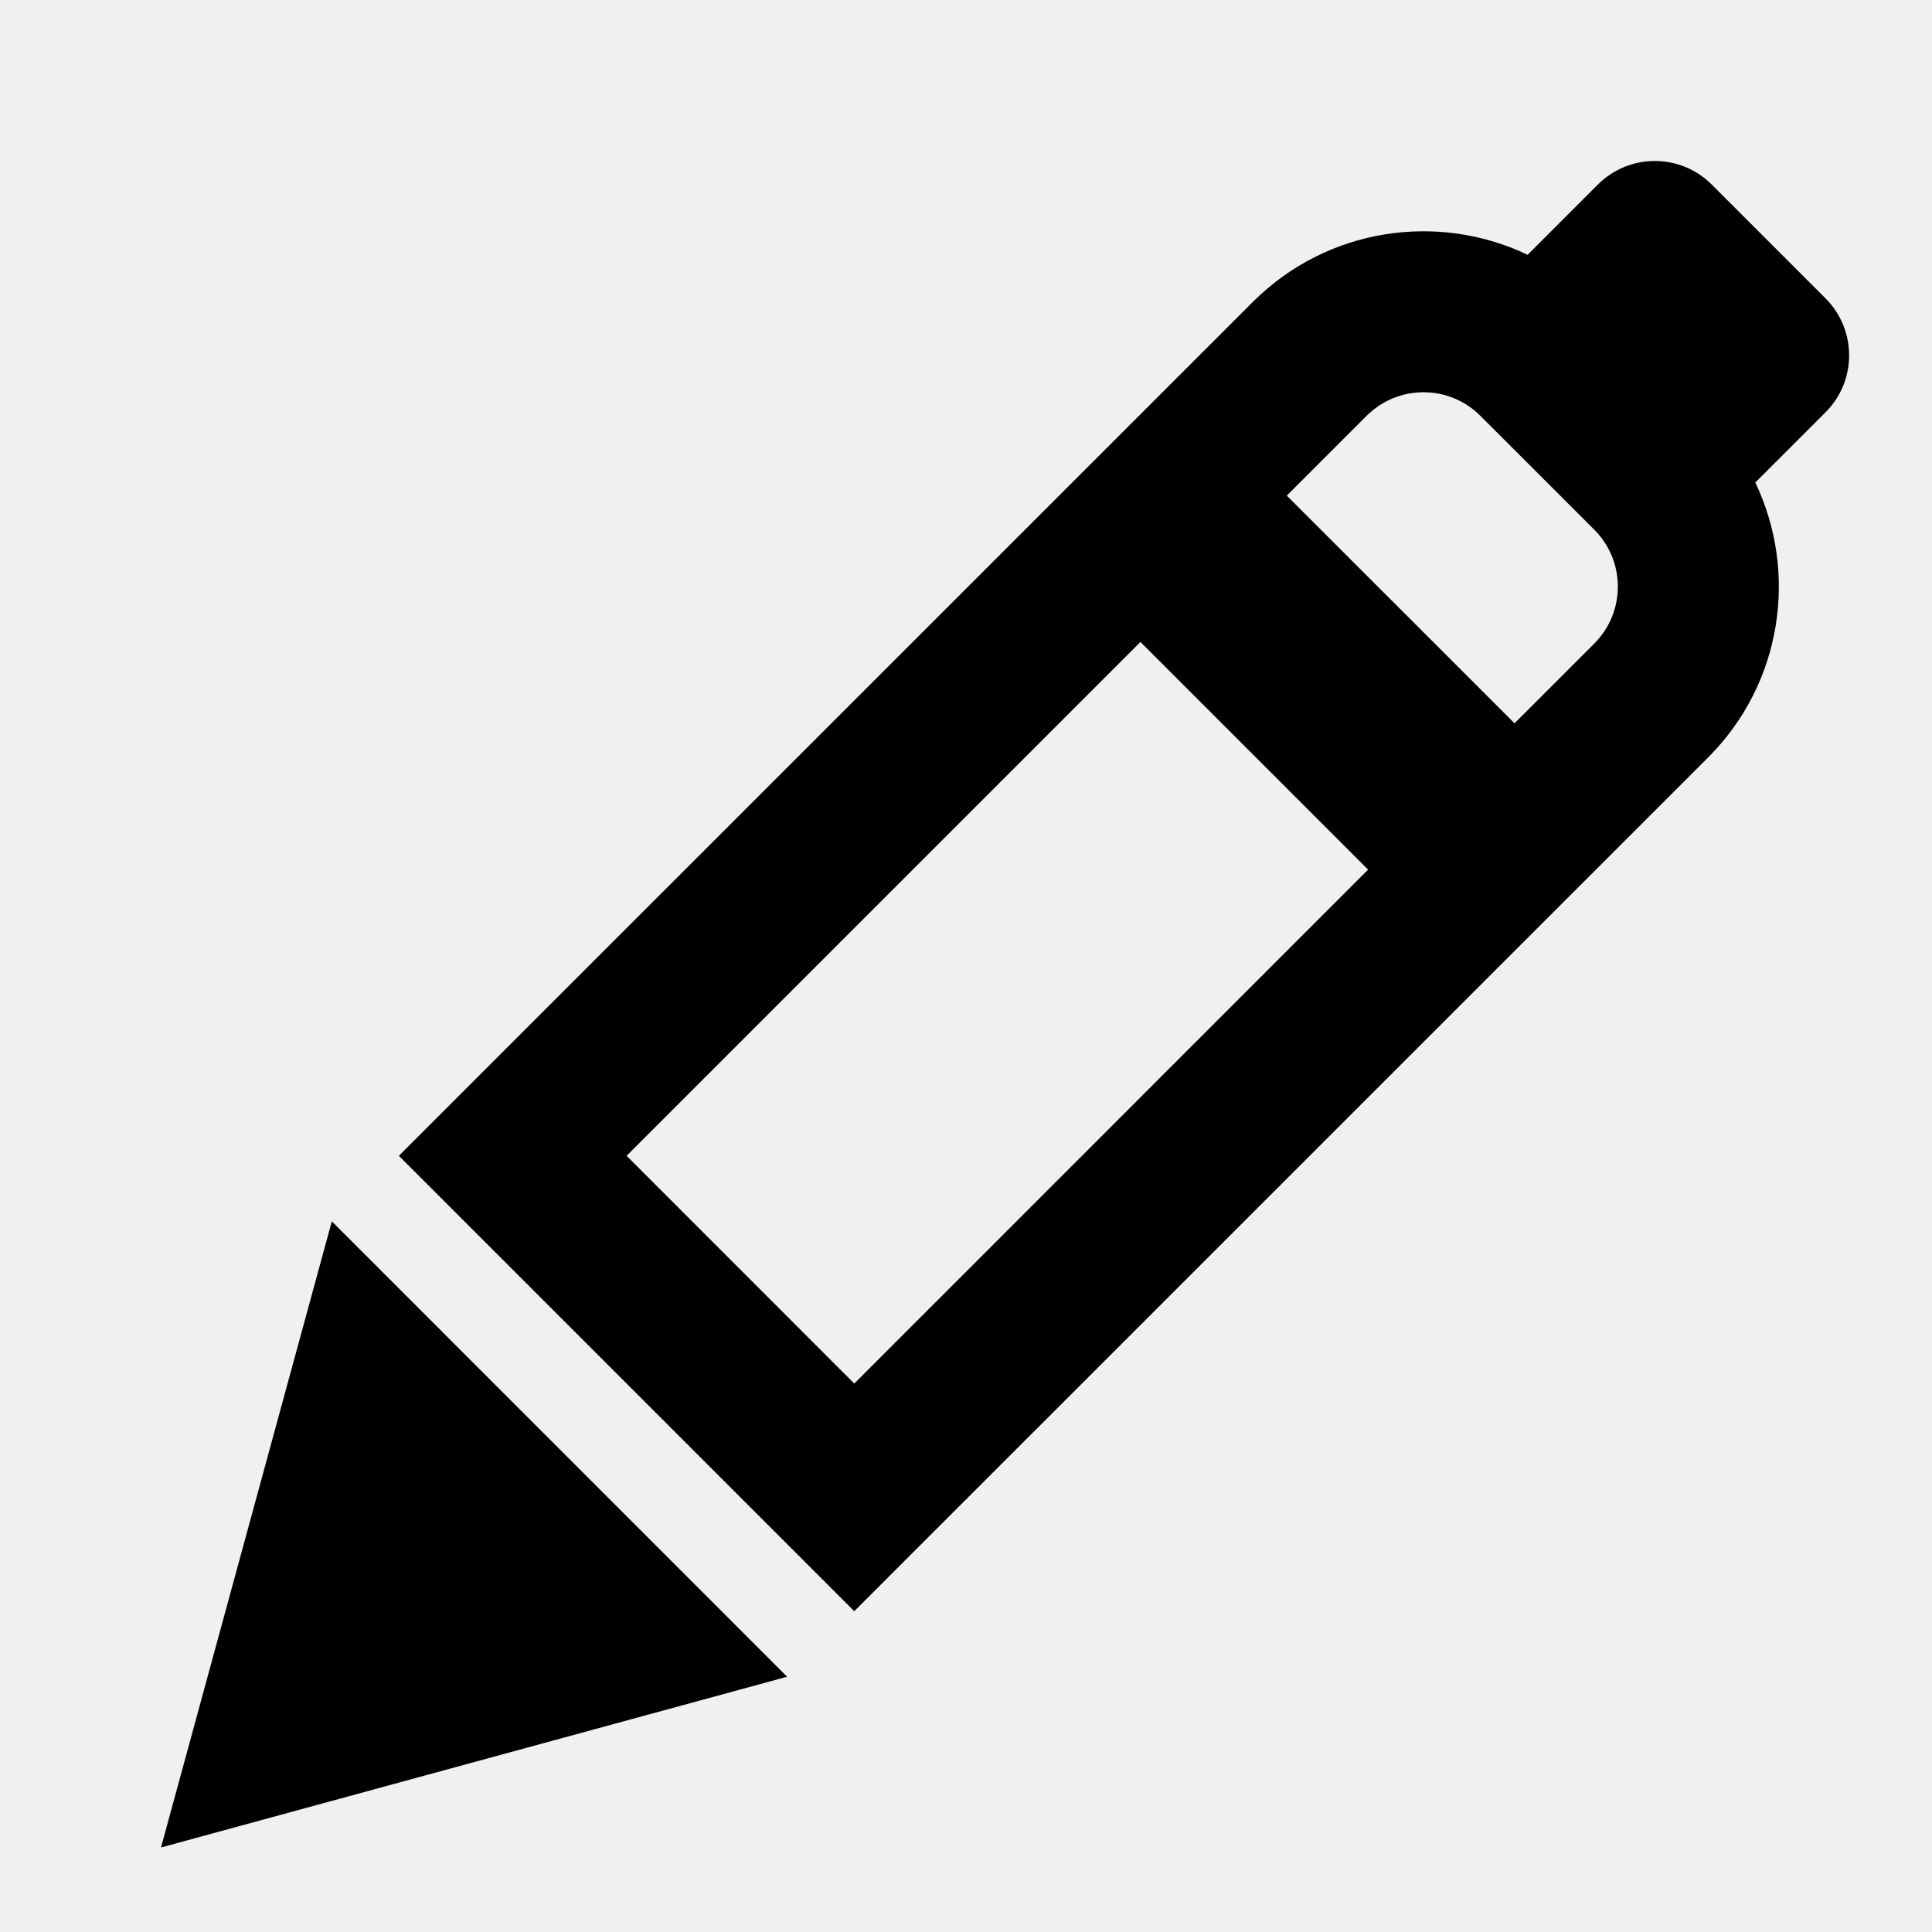
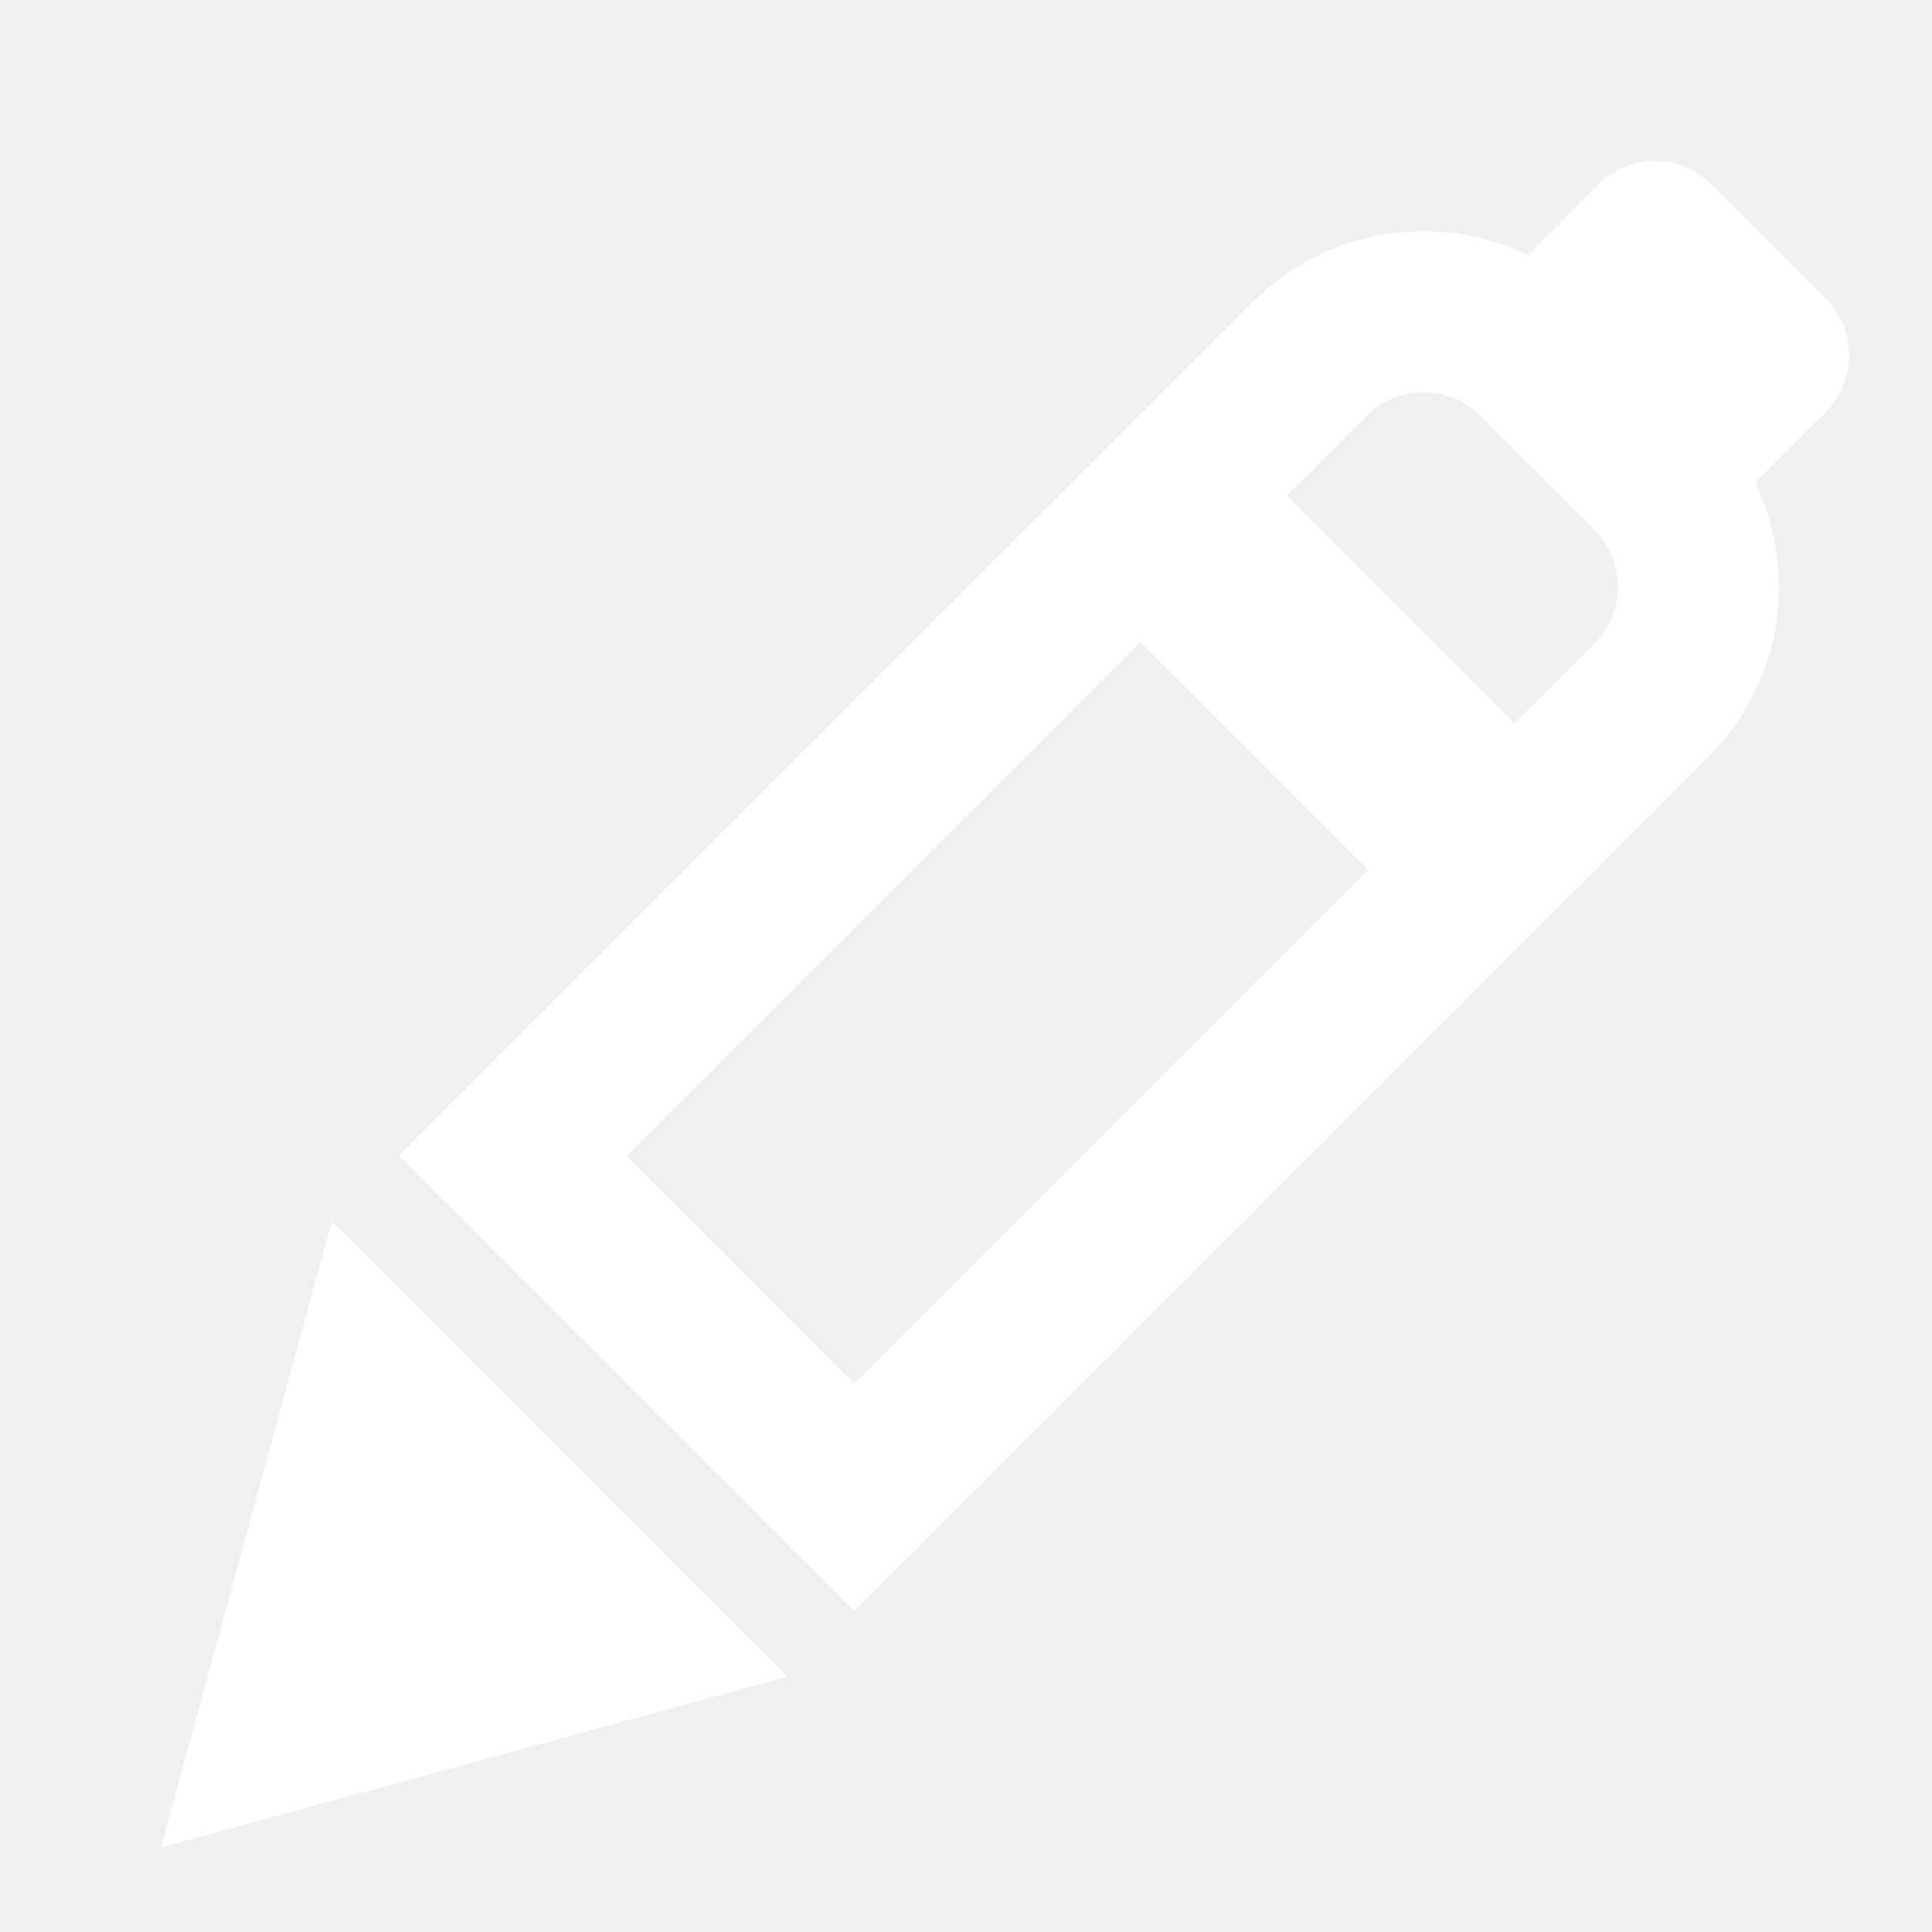
<svg xmlns="http://www.w3.org/2000/svg" width="24" height="24" viewBox="0 0 24 24" fill="none">
-   <path fill-rule="evenodd" clip-rule="evenodd" d="M21.264 2.293C20.873 1.902 20.24 1.902 19.849 2.293L18.977 3.165C17.862 2.633 16.486 2.828 15.562 3.752L4.955 14.358L10.612 20.015L21.219 9.409C22.143 8.485 22.338 7.109 21.805 5.994L22.678 5.121C23.068 4.731 23.068 4.098 22.678 3.707L21.264 2.293ZM16.995 10.803L10.612 17.187L7.784 14.358L14.167 7.975L16.995 10.803ZM18.814 8.985L19.805 7.994C20.195 7.604 20.195 6.971 19.805 6.58L18.39 5.166C18 4.775 17.367 4.775 16.976 5.166L15.985 6.157L18.814 8.985Z" fill="currentColor" />
-   <path d="M2 22.95L4.122 15.172L9.778 20.829L2 22.95Z" fill="currentColor" />
+   <path fill-rule="evenodd" clip-rule="evenodd" d="M21.264 2.293C20.873 1.902 20.24 1.902 19.849 2.293L18.977 3.165C17.862 2.633 16.486 2.828 15.562 3.752L4.955 14.358L10.612 20.015L21.219 9.409C22.143 8.485 22.338 7.109 21.805 5.994L22.678 5.121C23.068 4.731 23.068 4.098 22.678 3.707L21.264 2.293ZM16.995 10.803L10.612 17.187L7.784 14.358L14.167 7.975L16.995 10.803ZM18.814 8.985L19.805 7.994C20.195 7.604 20.195 6.971 19.805 6.58L18.39 5.166C18 4.775 17.367 4.775 16.976 5.166L15.985 6.157L18.814 8.985Z" fill="#fff" />
+   <path d="M2 22.95L4.122 15.172L9.778 20.829L2 22.95Z" fill="#fff" />
</svg>
